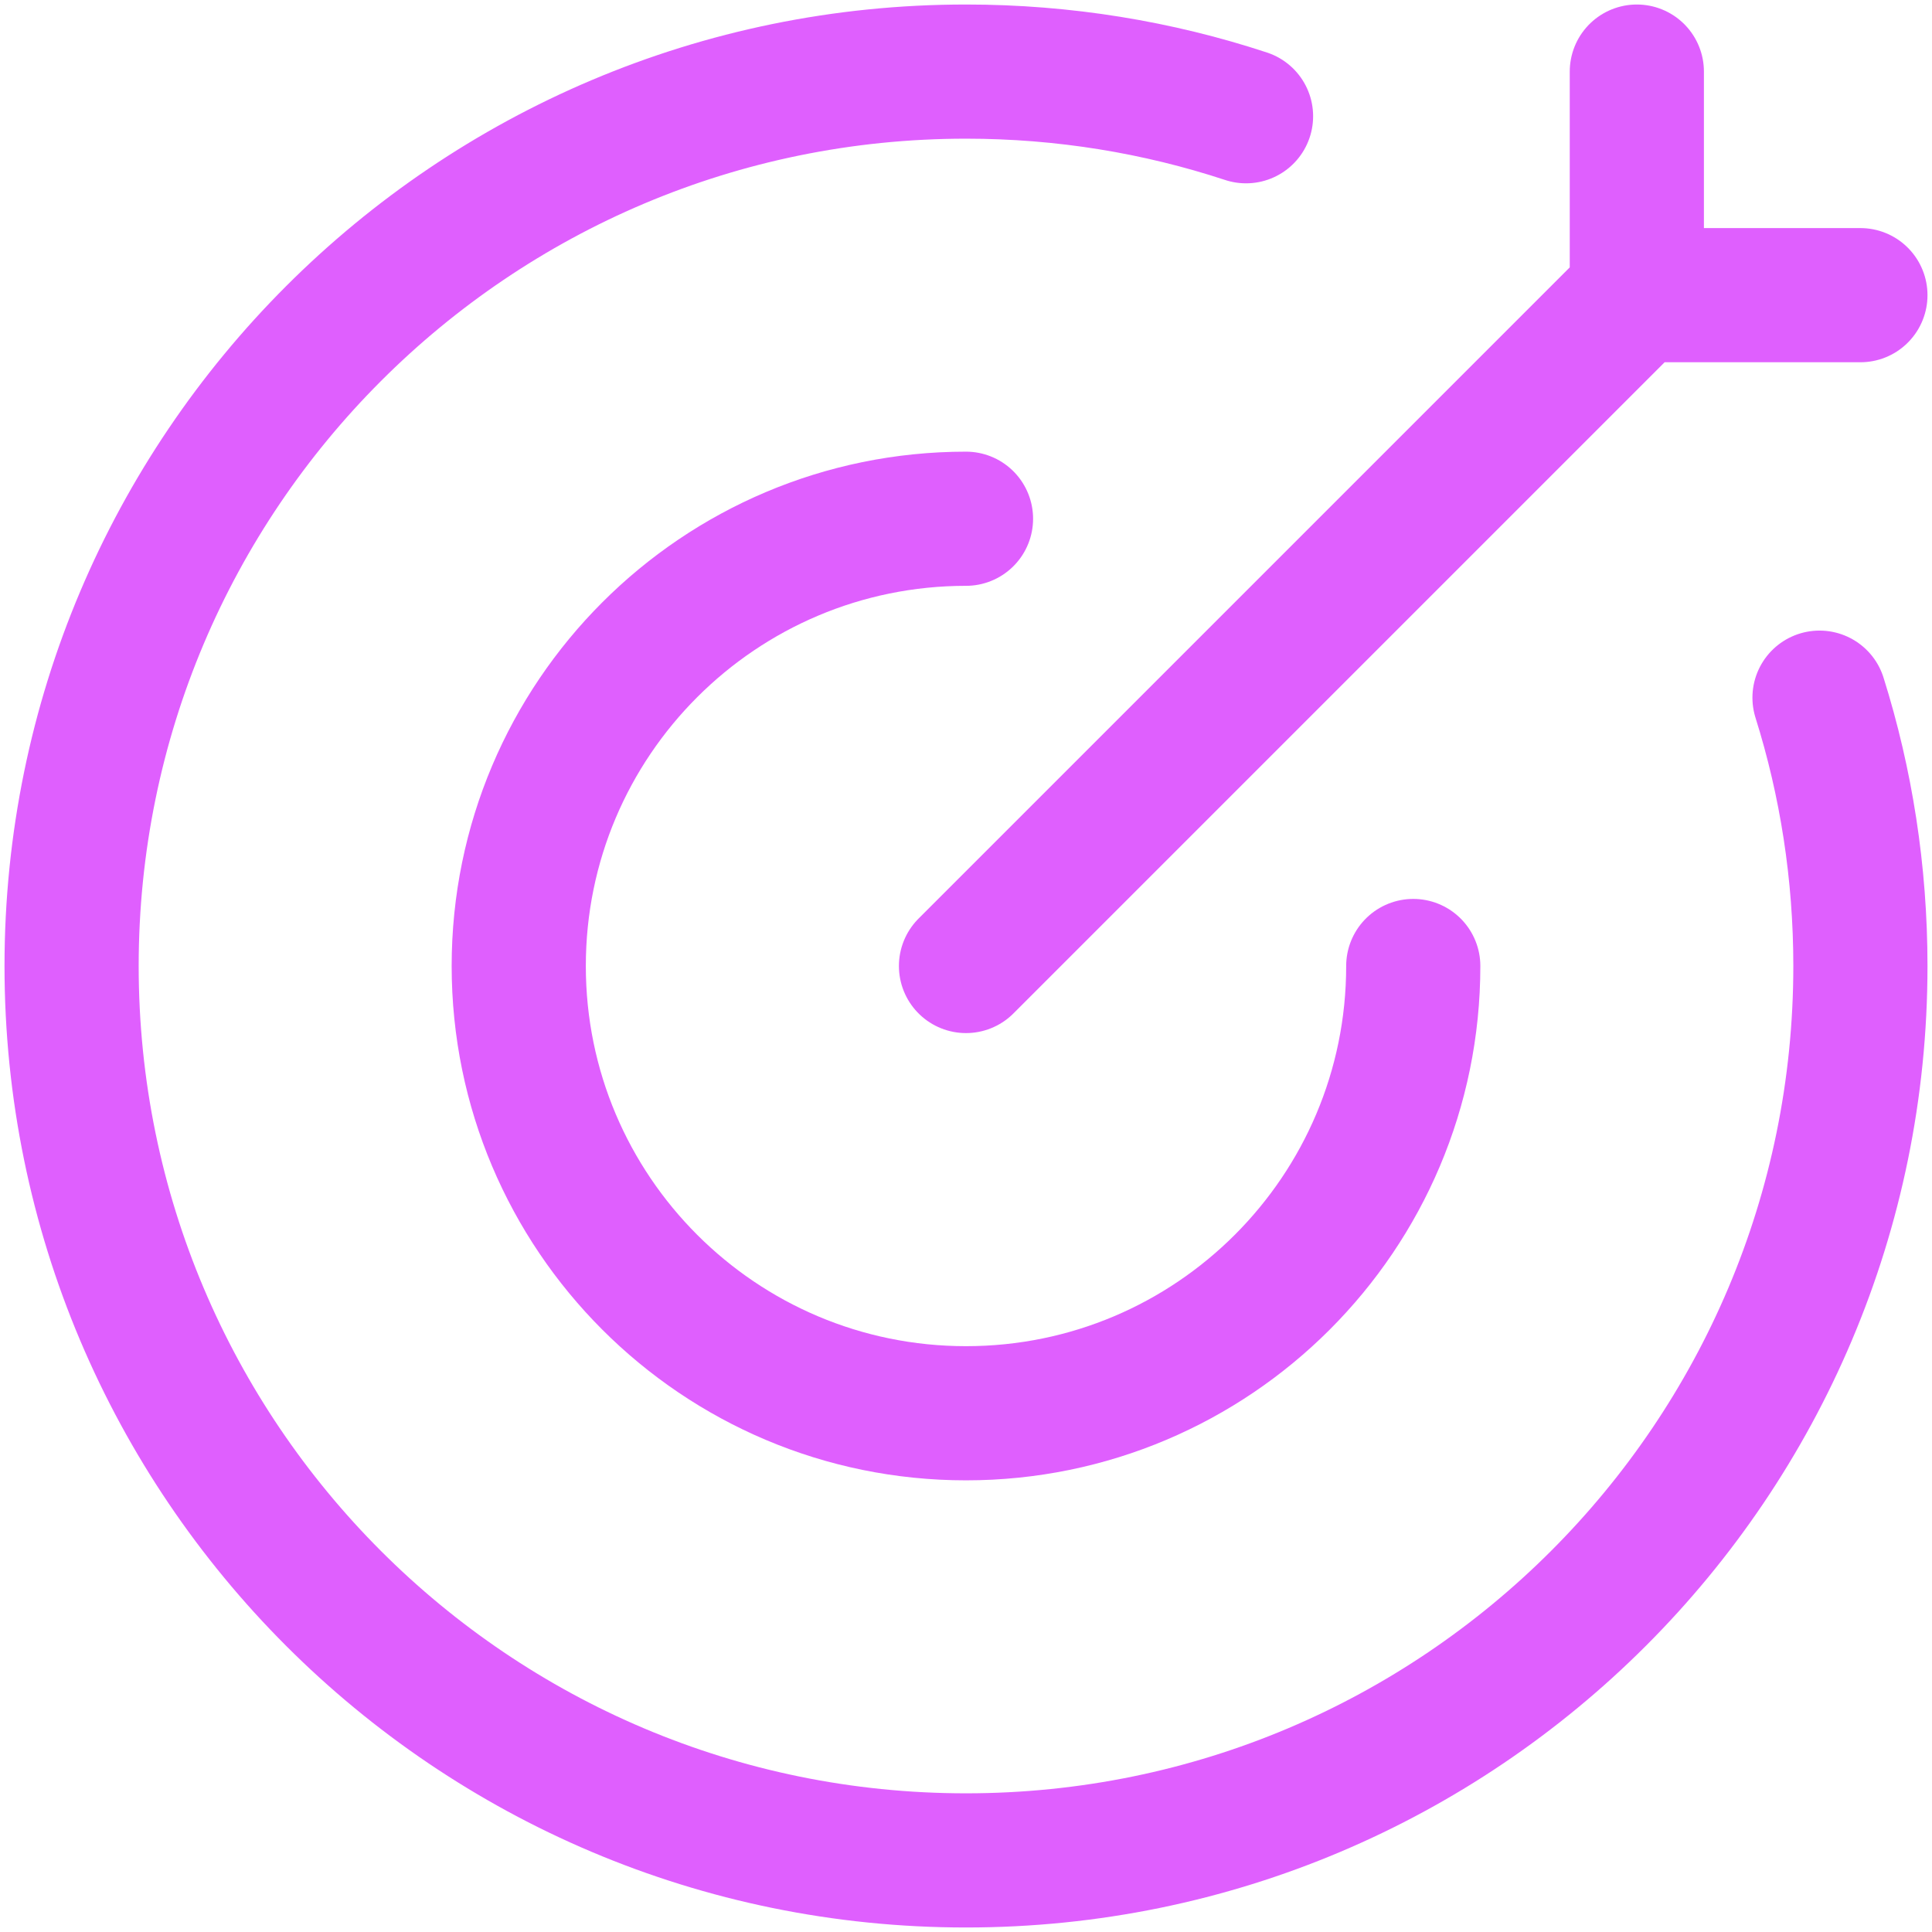
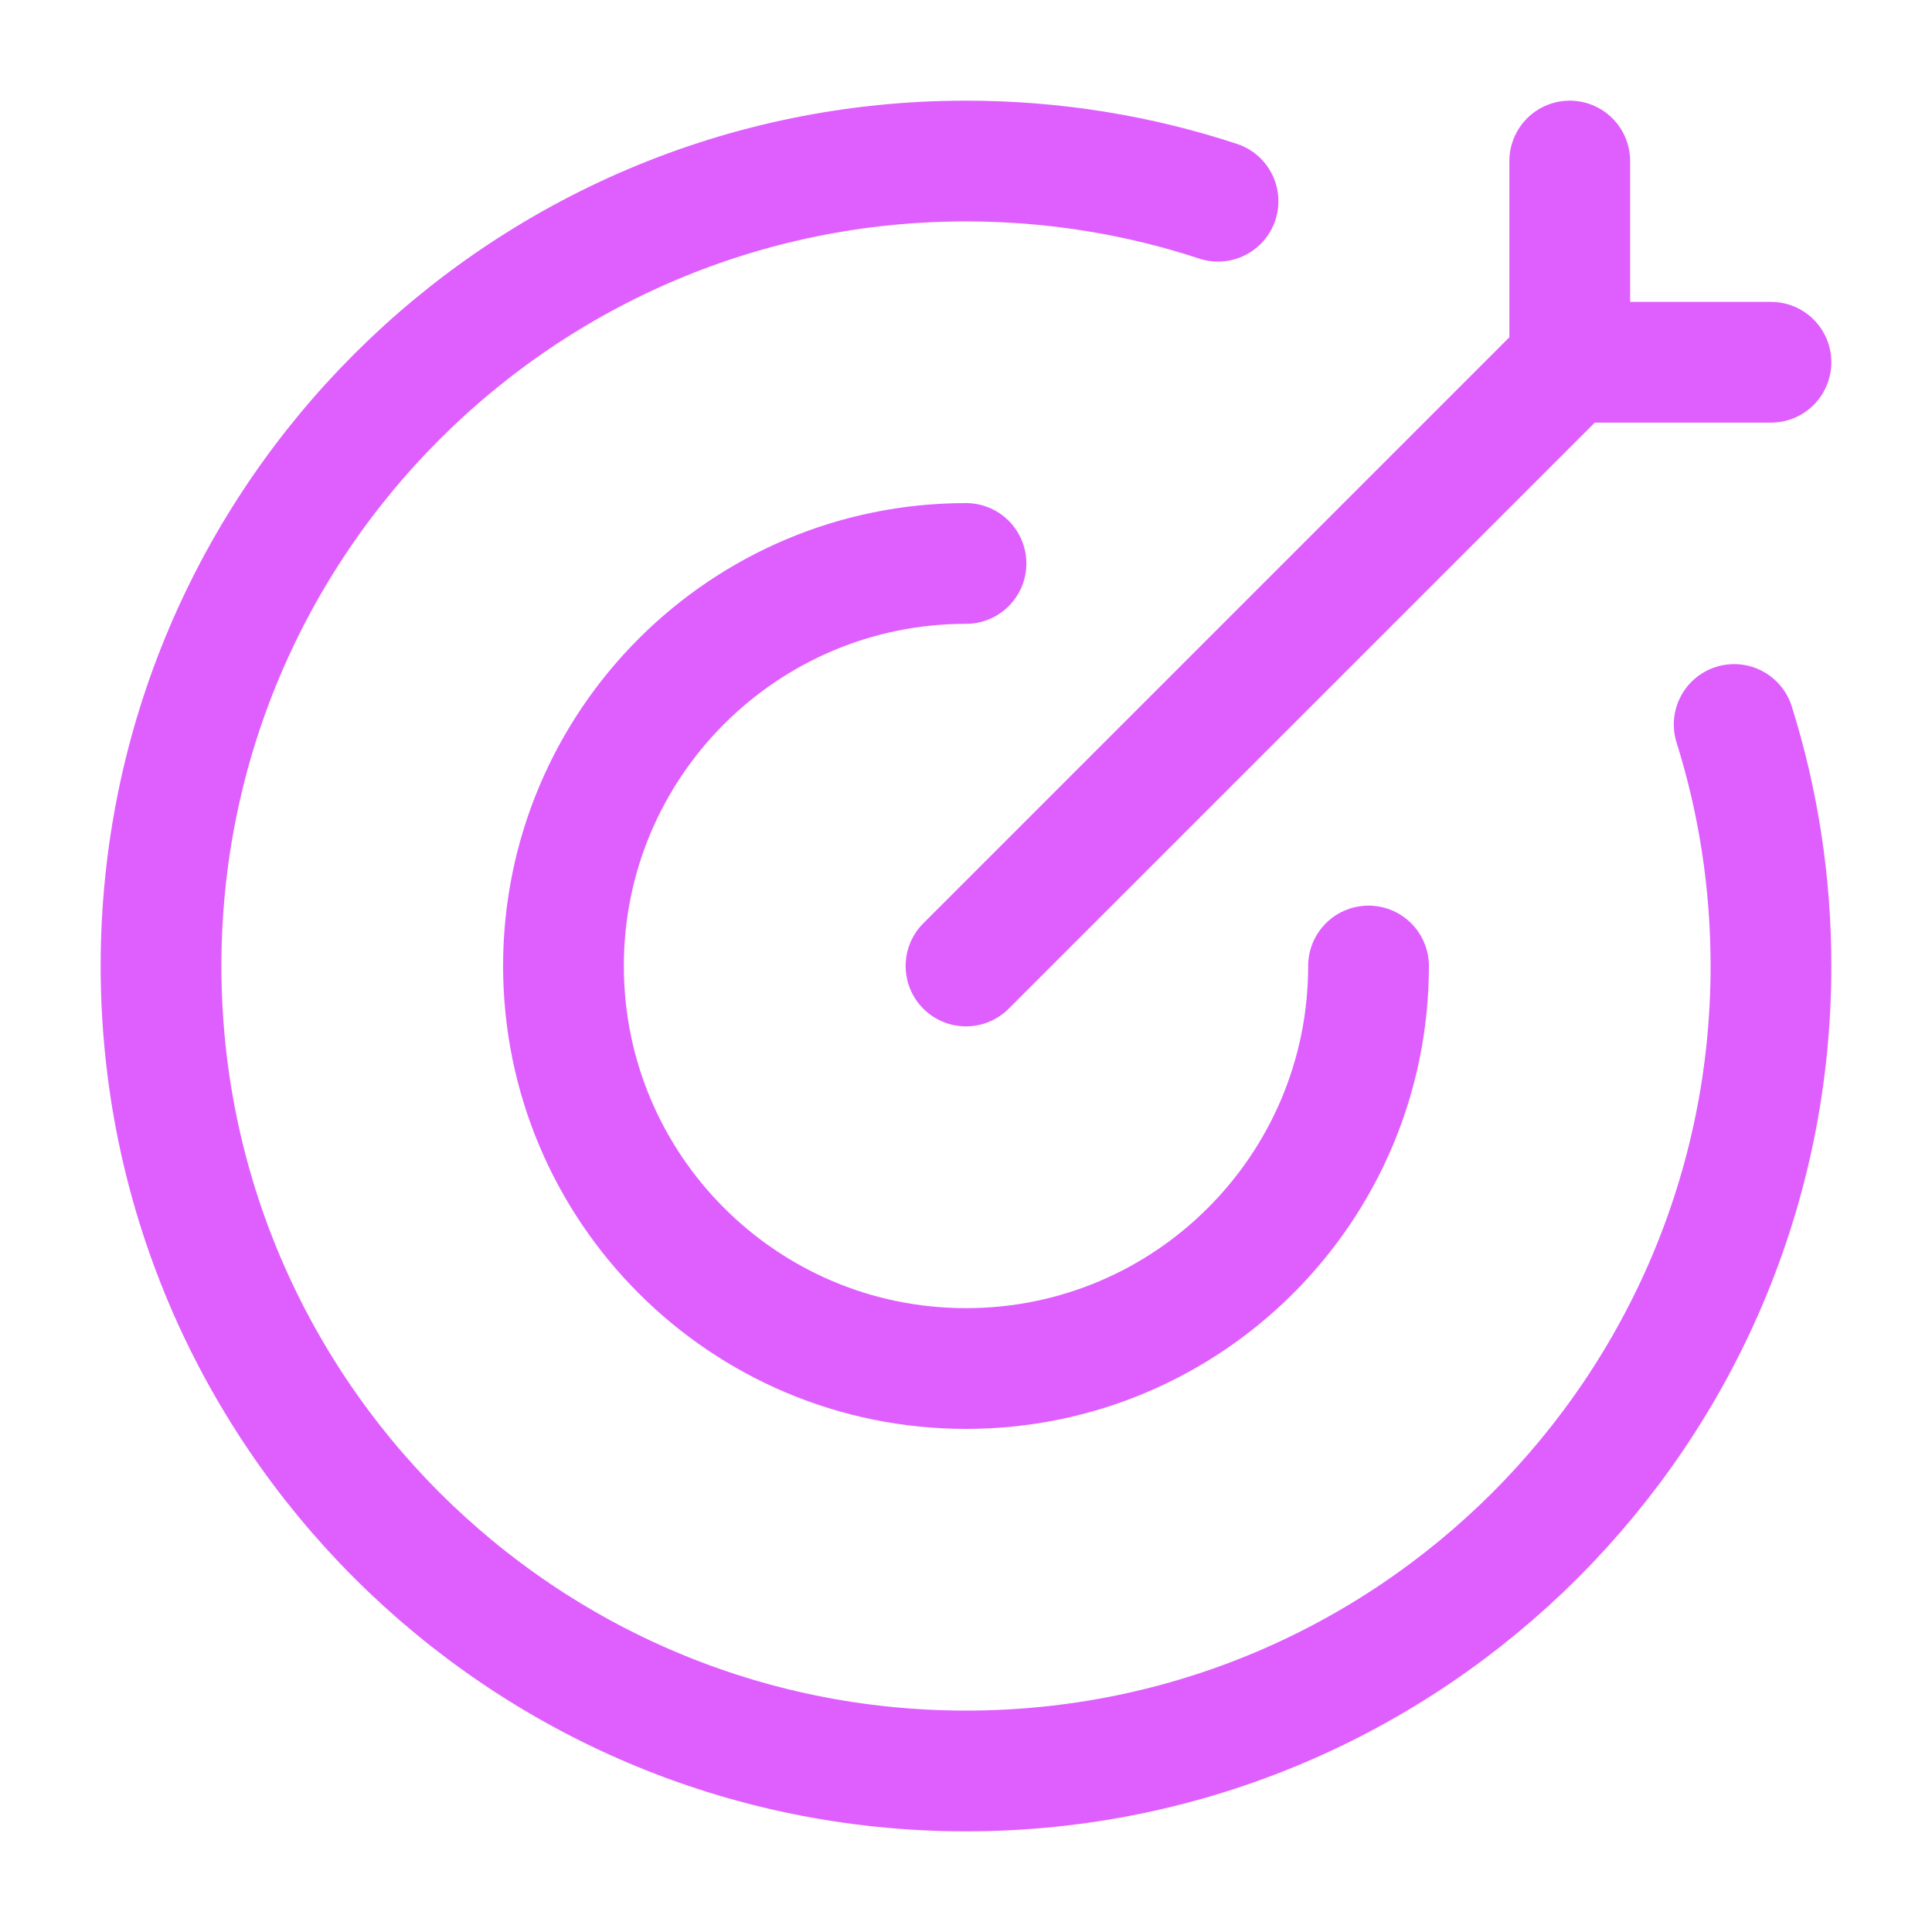
- <svg xmlns="http://www.w3.org/2000/svg" width="18" height="18" viewBox="0 0 18 18" fill="none">
-   <path d="M11.609 1.083C10.789 0.813 9.911 0.667 9 0.667C4.398 0.667 0.667 4.398 0.667 9C0.667 13.602 4.398 17.333 9 17.333C13.602 17.333 17.333 13.602 17.333 9C17.333 8.129 17.2 7.289 16.952 6.5" stroke="#DF5FFE" stroke-width="1.25" stroke-linecap="round" />
-   <path d="M13.167 9C13.167 11.301 11.301 13.167 9 13.167C6.699 13.167 4.833 11.301 4.833 9C4.833 6.699 6.699 4.833 9 4.833" stroke="#DF5FFE" stroke-width="1.25" stroke-linecap="round" stroke-linejoin="round" />
-   <path d="M15.25 2.75L9 9M15.25 2.75V0.667M15.25 2.75H17.333" stroke="#DF5FFE" stroke-width="1.25" stroke-linecap="round" />
+ <svg xmlns="http://www.w3.org/2000/svg" width="20" height="20" viewBox="0 0 20 20" fill="none">
+   <path d="M12.609 2.083C11.789 1.813 10.911 1.667 10 1.667C5.398 1.667 1.667 5.398 1.667 10C1.667 14.602 5.398 18.333 10 18.333C14.602 18.333 18.333 14.602 18.333 10C18.333 9.129 18.2 8.289 17.952 7.5" stroke="#DF5FFE" stroke-width="1.25" stroke-linecap="round" />
+   <path d="M14.167 10C14.167 12.301 12.301 14.167 10 14.167C7.699 14.167 5.833 12.301 5.833 10C5.833 7.699 7.699 5.833 10 5.833" stroke="#DF5FFE" stroke-width="1.25" stroke-linecap="round" stroke-linejoin="round" />
+   <path d="M16.25 3.75L10 10M16.25 3.75V1.667M16.25 3.75H18.333" stroke="#DF5FFE" stroke-width="1.25" stroke-linecap="round" />
</svg>
